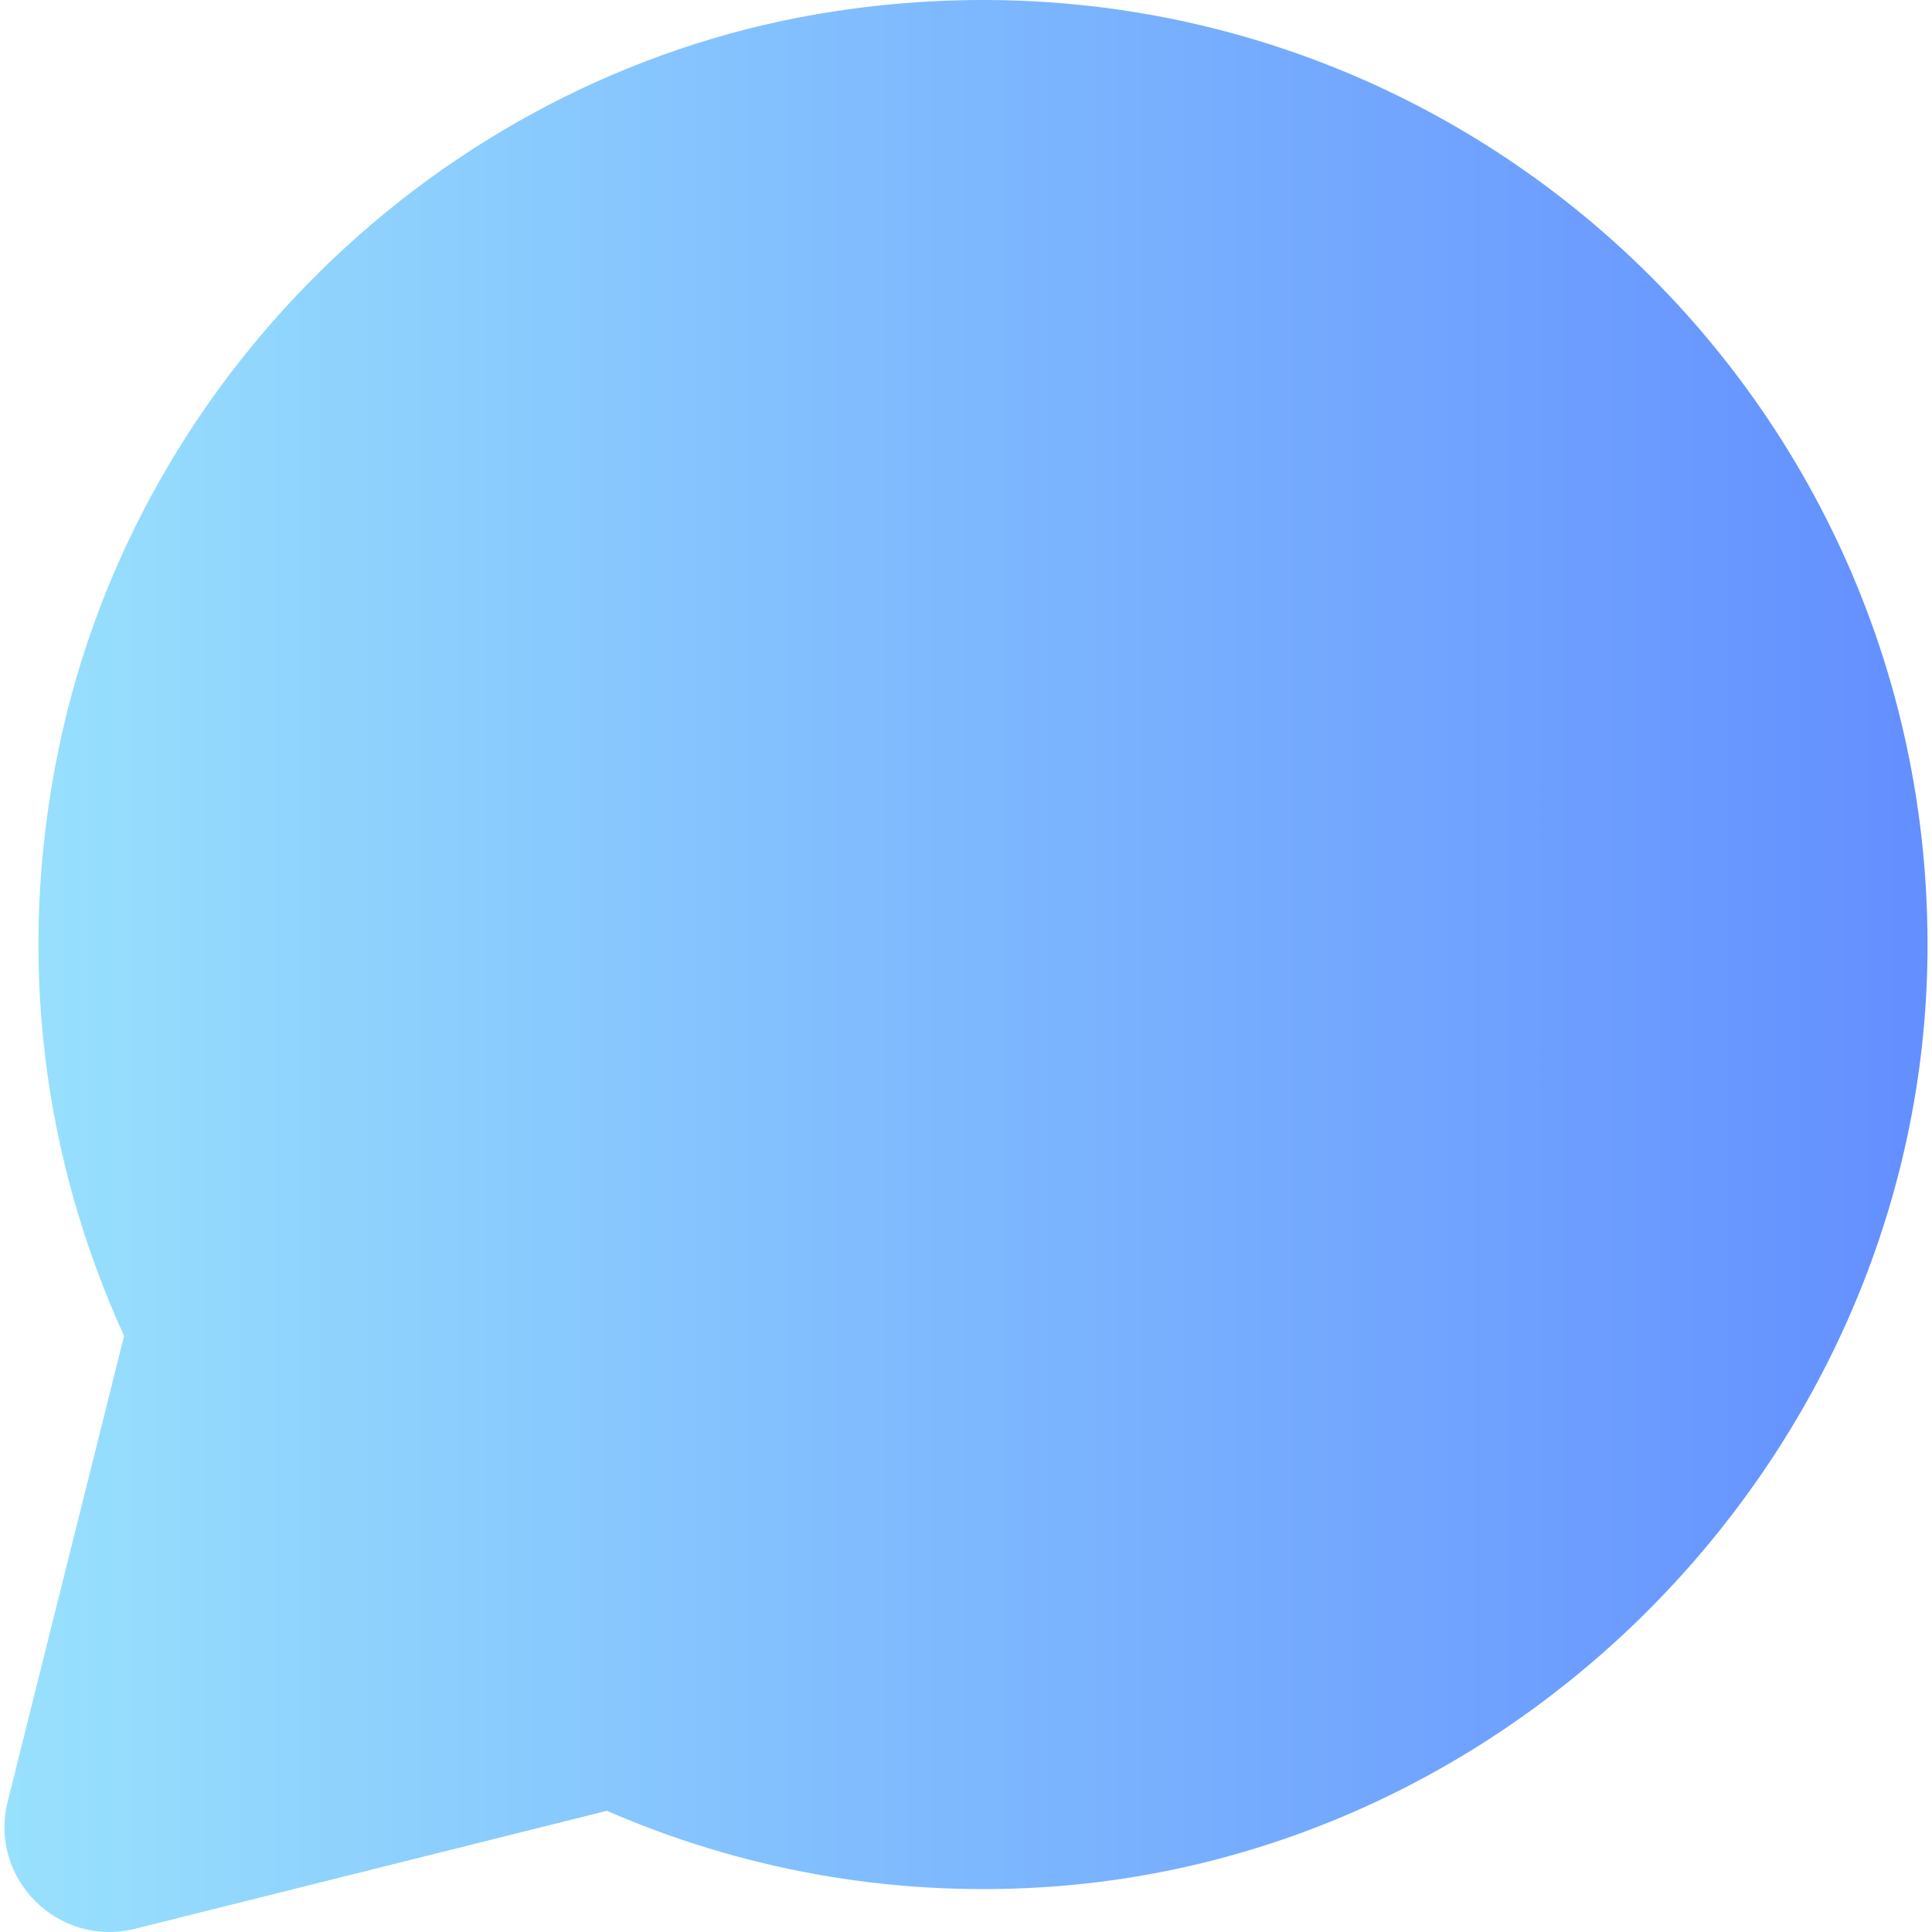
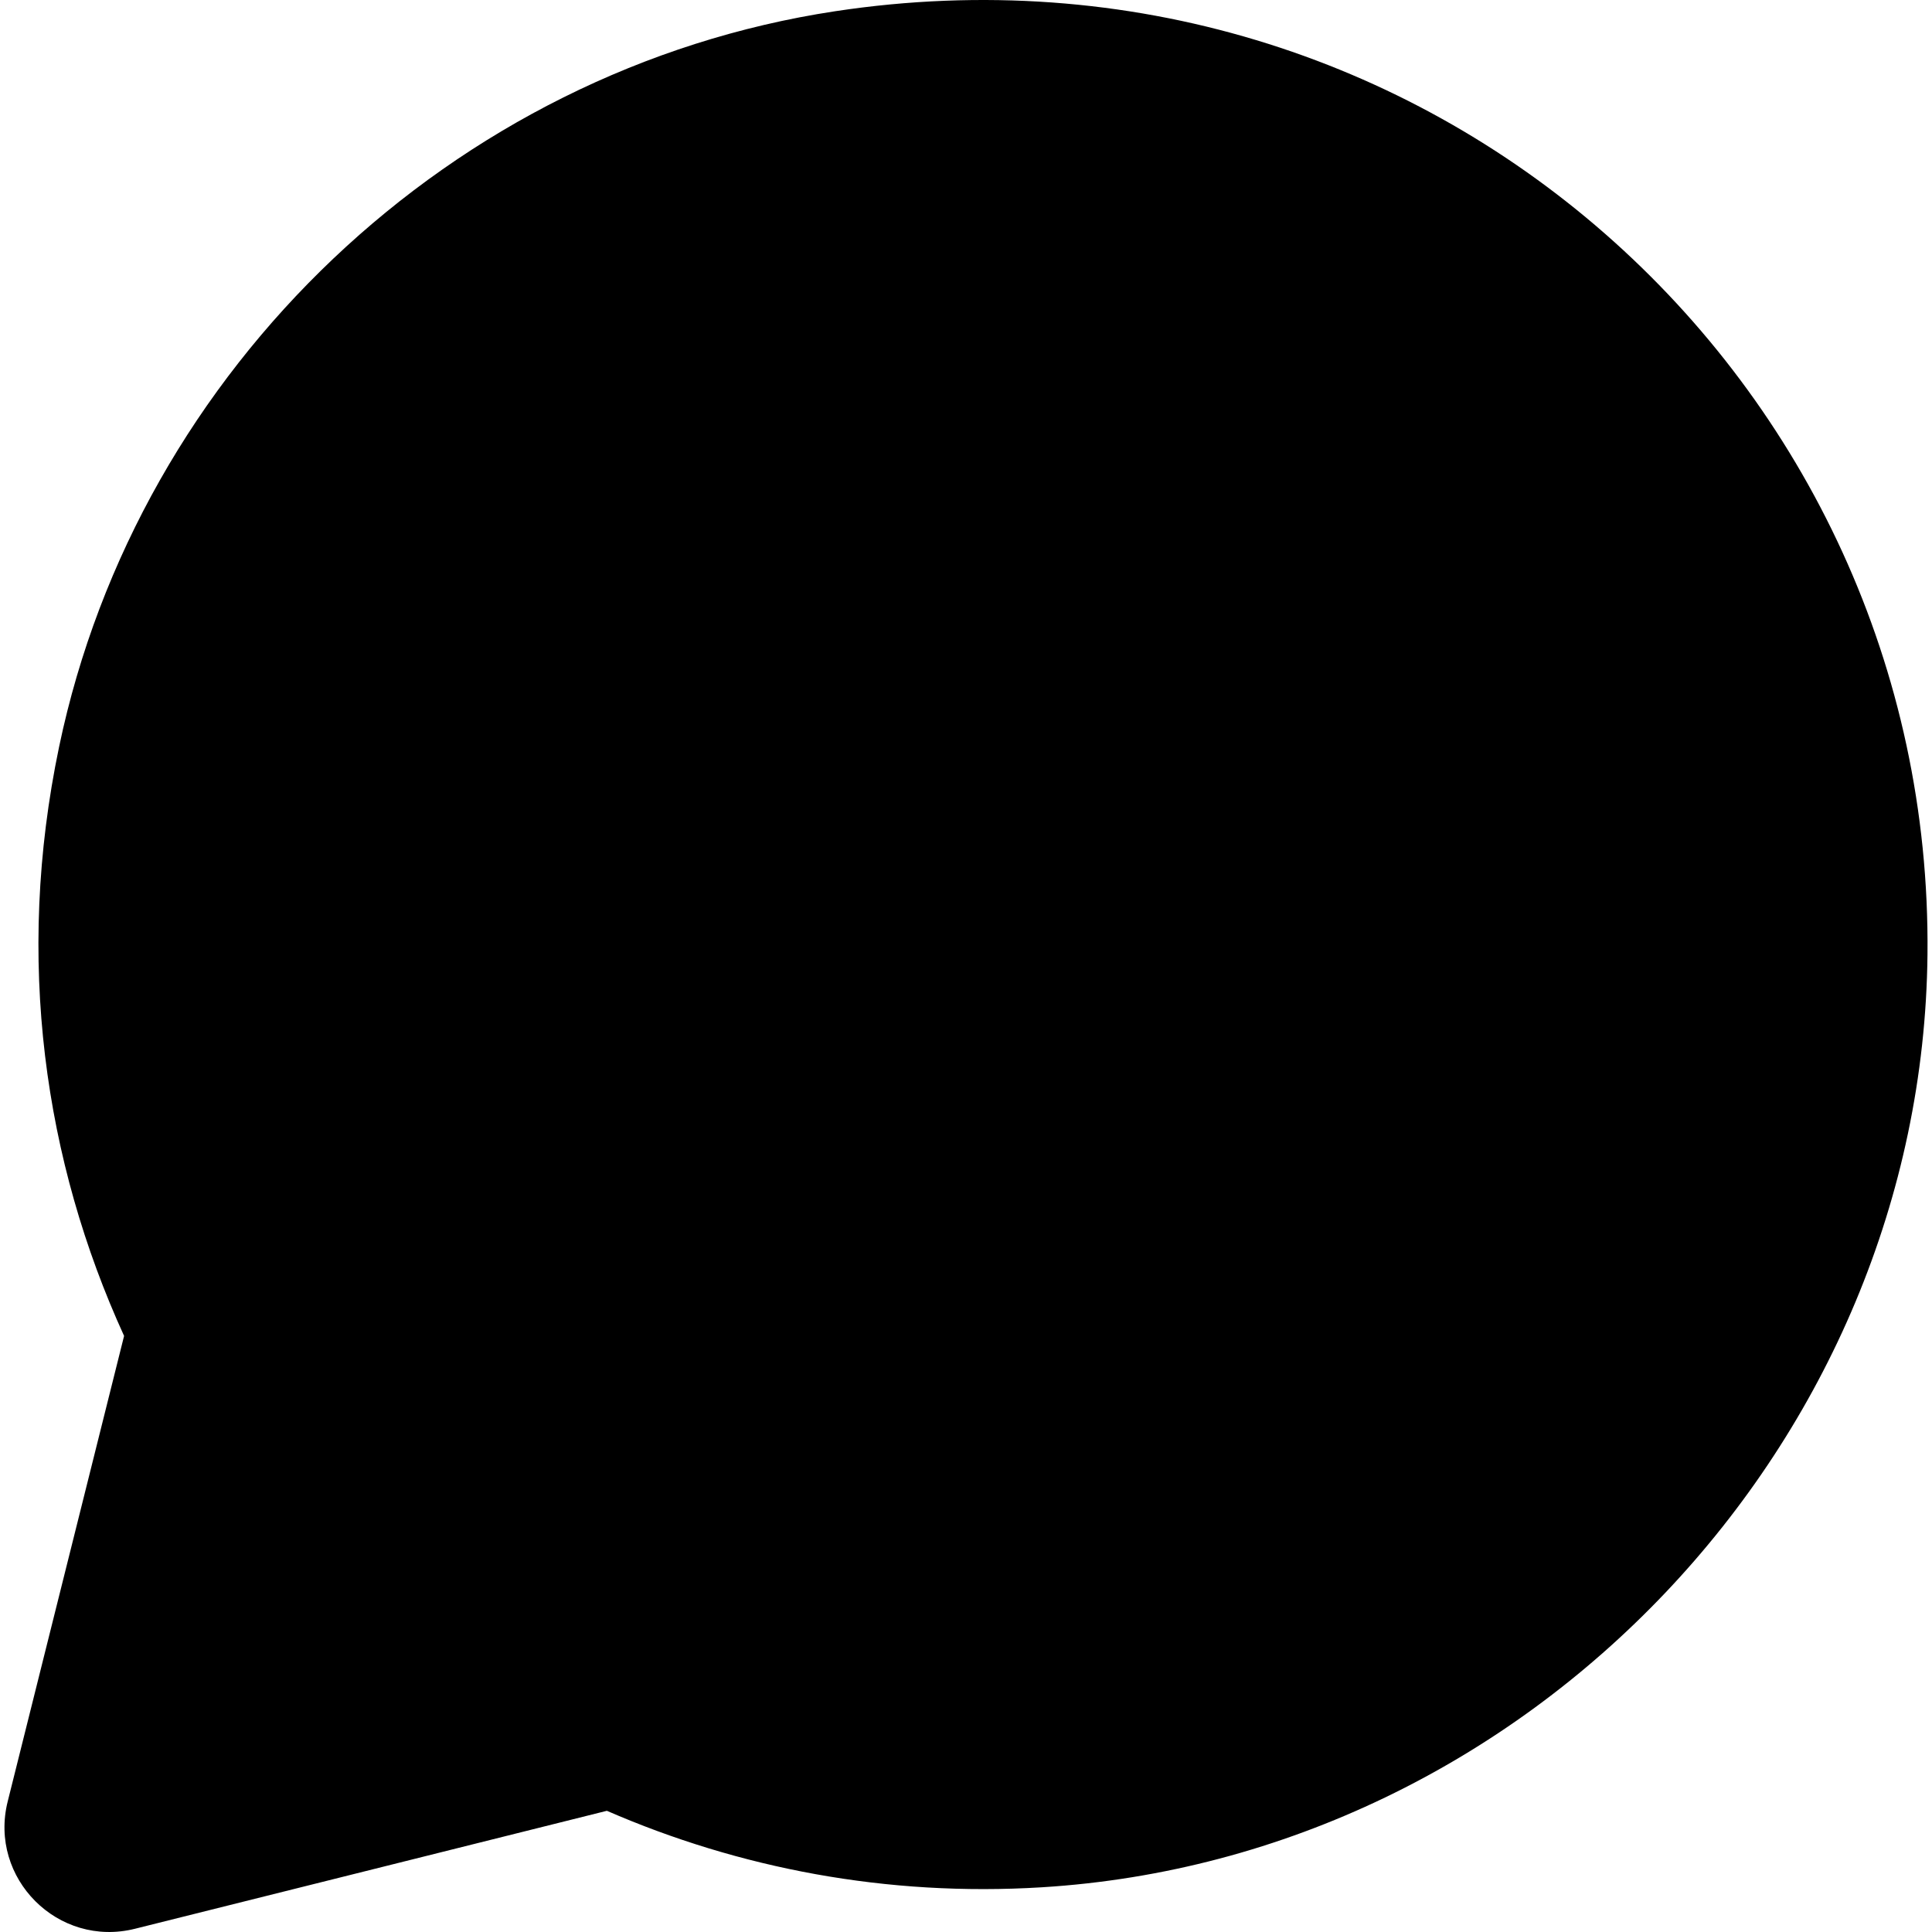
- <svg xmlns="http://www.w3.org/2000/svg" enable-background="new 0 0 512 512" viewBox="0 0 512 512" width="256" height="256">
+ <svg xmlns="http://www.w3.org/2000/svg" enableBackground="new 0 0 512 512" viewBox="0 0 512 512" width="256" height="256">
  <linearGradient id="a" x1="1.183" x2="510.817" y1="255" y2="255" gradientTransform="matrix(1 0 0 -1 0 511)" gradientUnits="userSpaceOnUse">
-     <stop offset="0" stop-color="#98e1fd" class="stopColorc9f7f5 svgShape" />
-     <stop offset="1" stop-color="#638fff" class="stopColor47ebda svgShape" />
+     <stop offset="0" stopColor="#98e1fd" class="stopColorc9f7f5 svgShape" />
+     <stop offset="1" stopColor="#638fff" class="stopColor47ebda svgShape" />
  </linearGradient>
  <path fill="url(#a)" d="M221.308,2.979C119.892,18.361,36.665,97.465,15.67,197.869   c-11.794,56.405-3.894,109.928,17.213,156.165L2.039,477.416c-5.092,20.369,13.359,38.82,33.728,33.728l125.058-31.263   c35.009,15.223,74.11,22.803,115.282,20.27c129.086-7.94,233.375-117.896,234.697-247.219   C512.359,100.595,377.823-20.761,221.308,2.979z" />
</svg>
